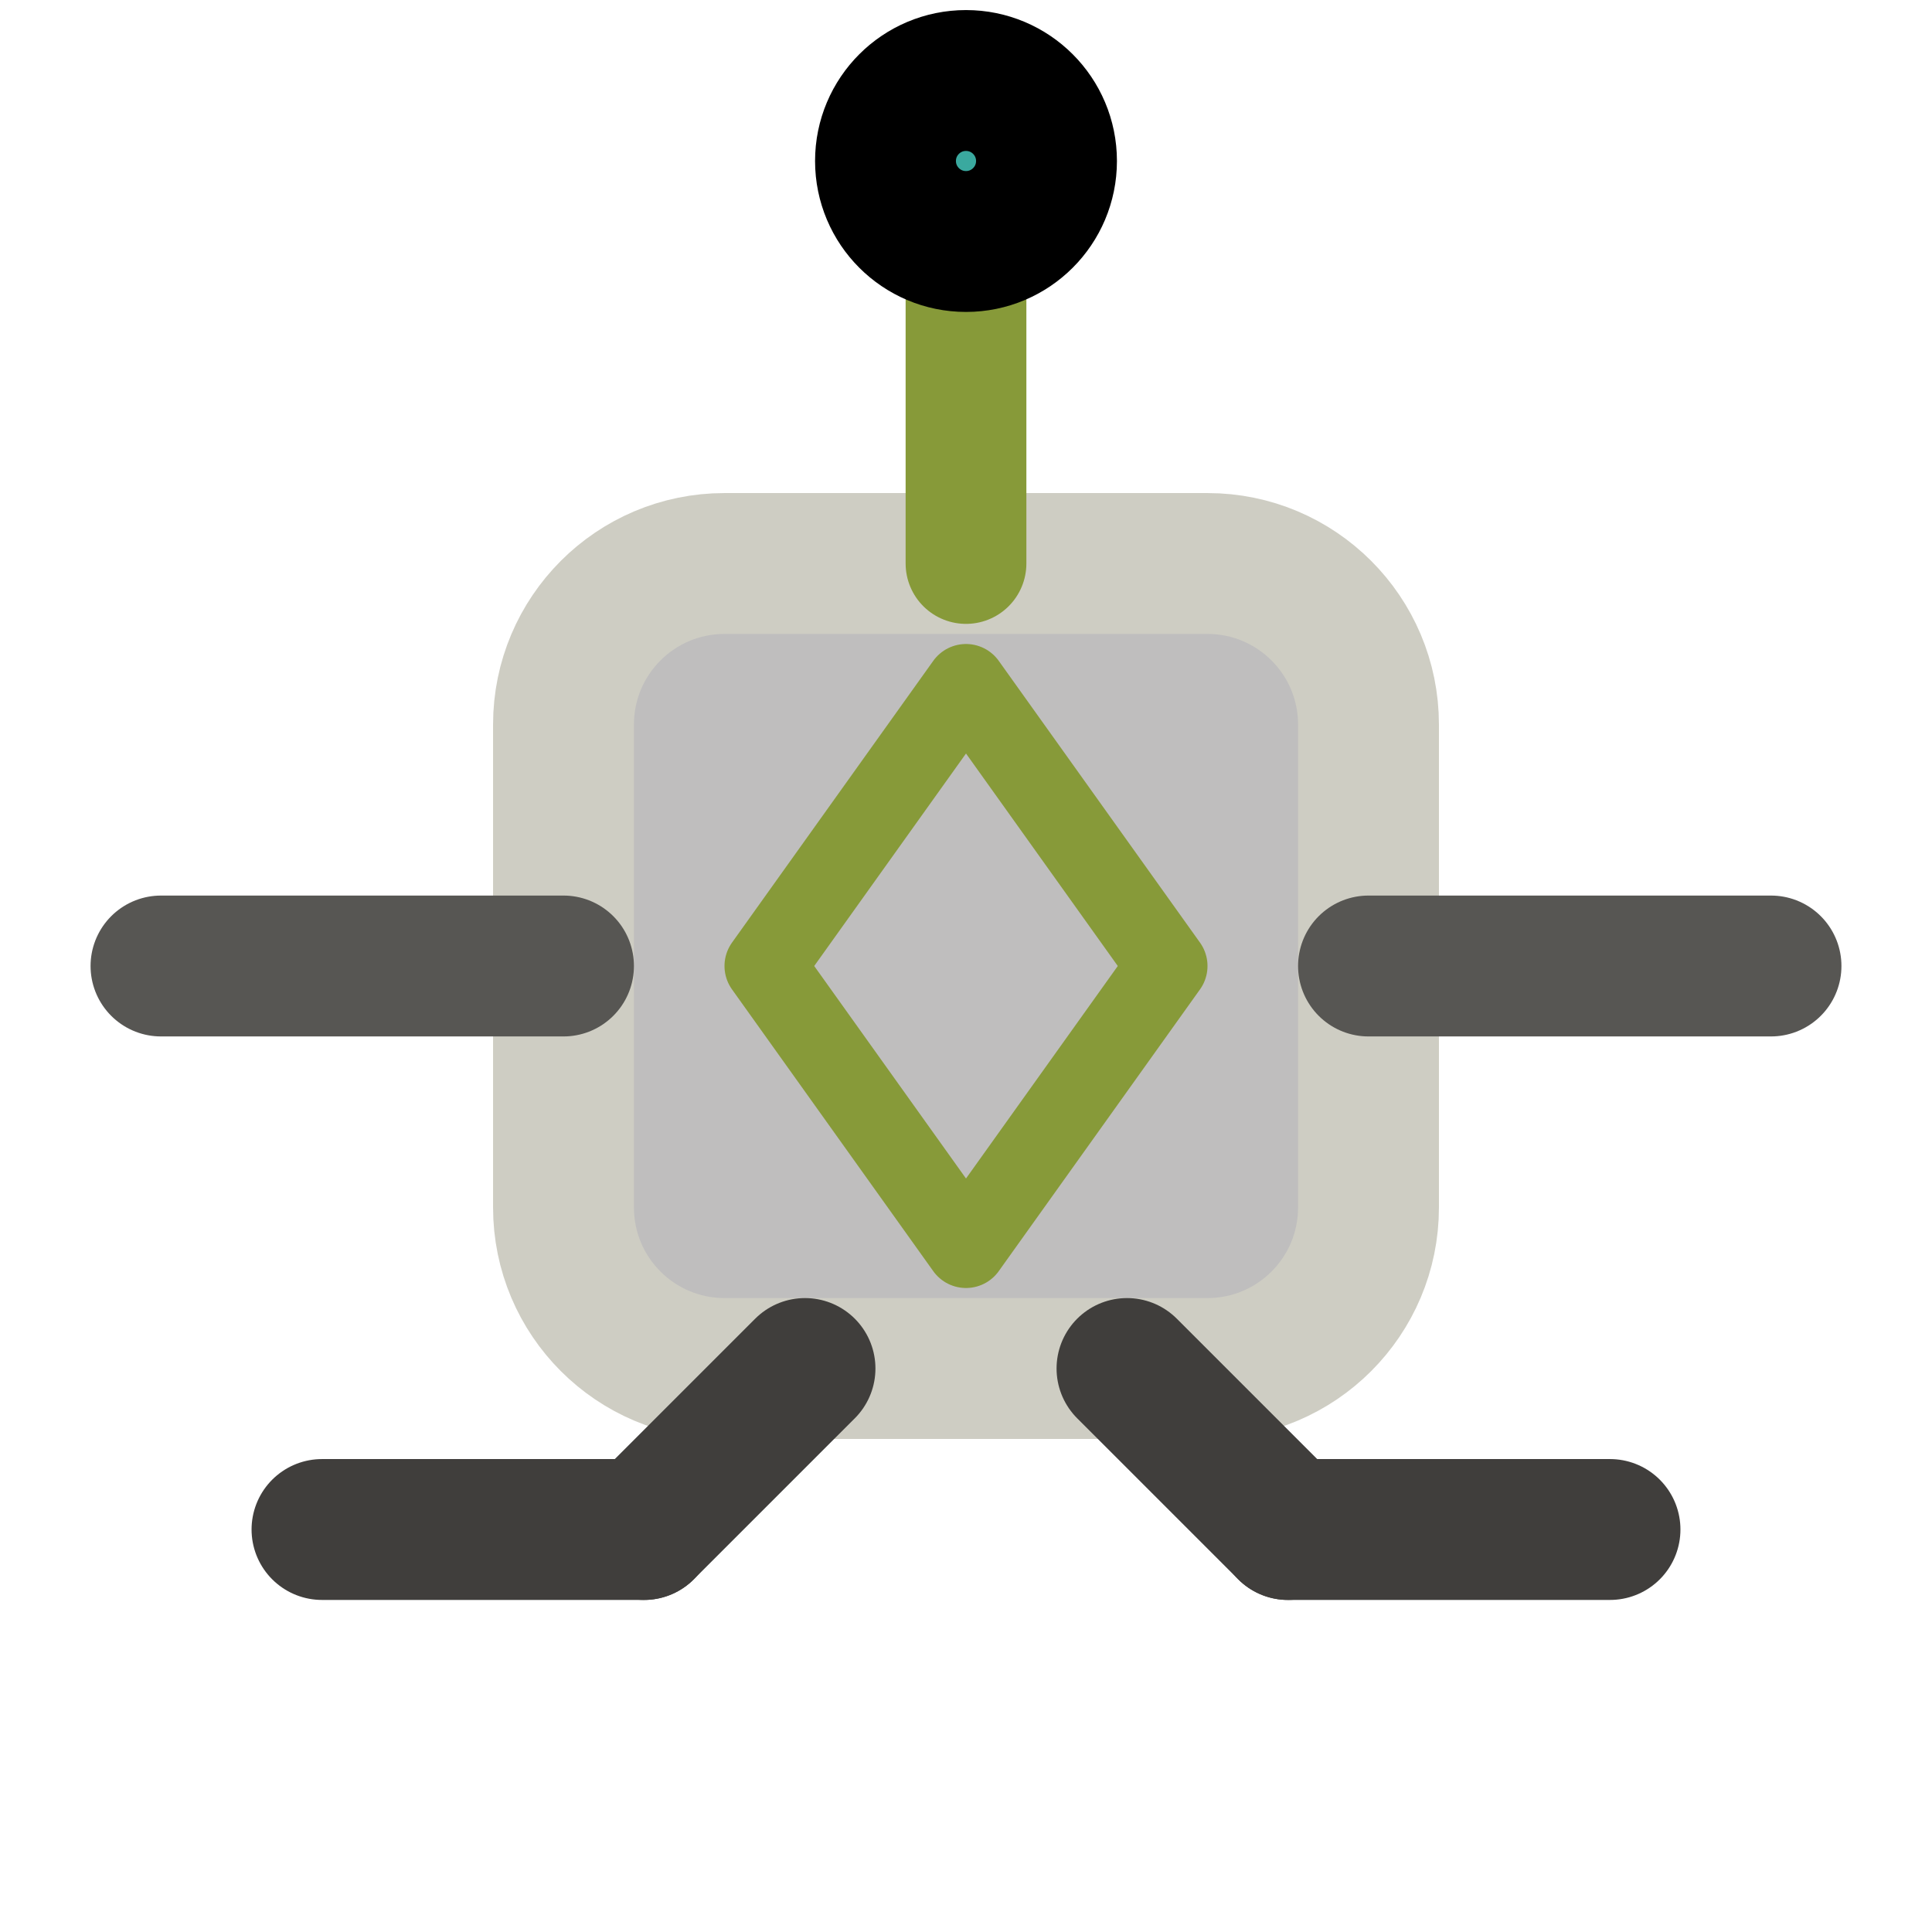
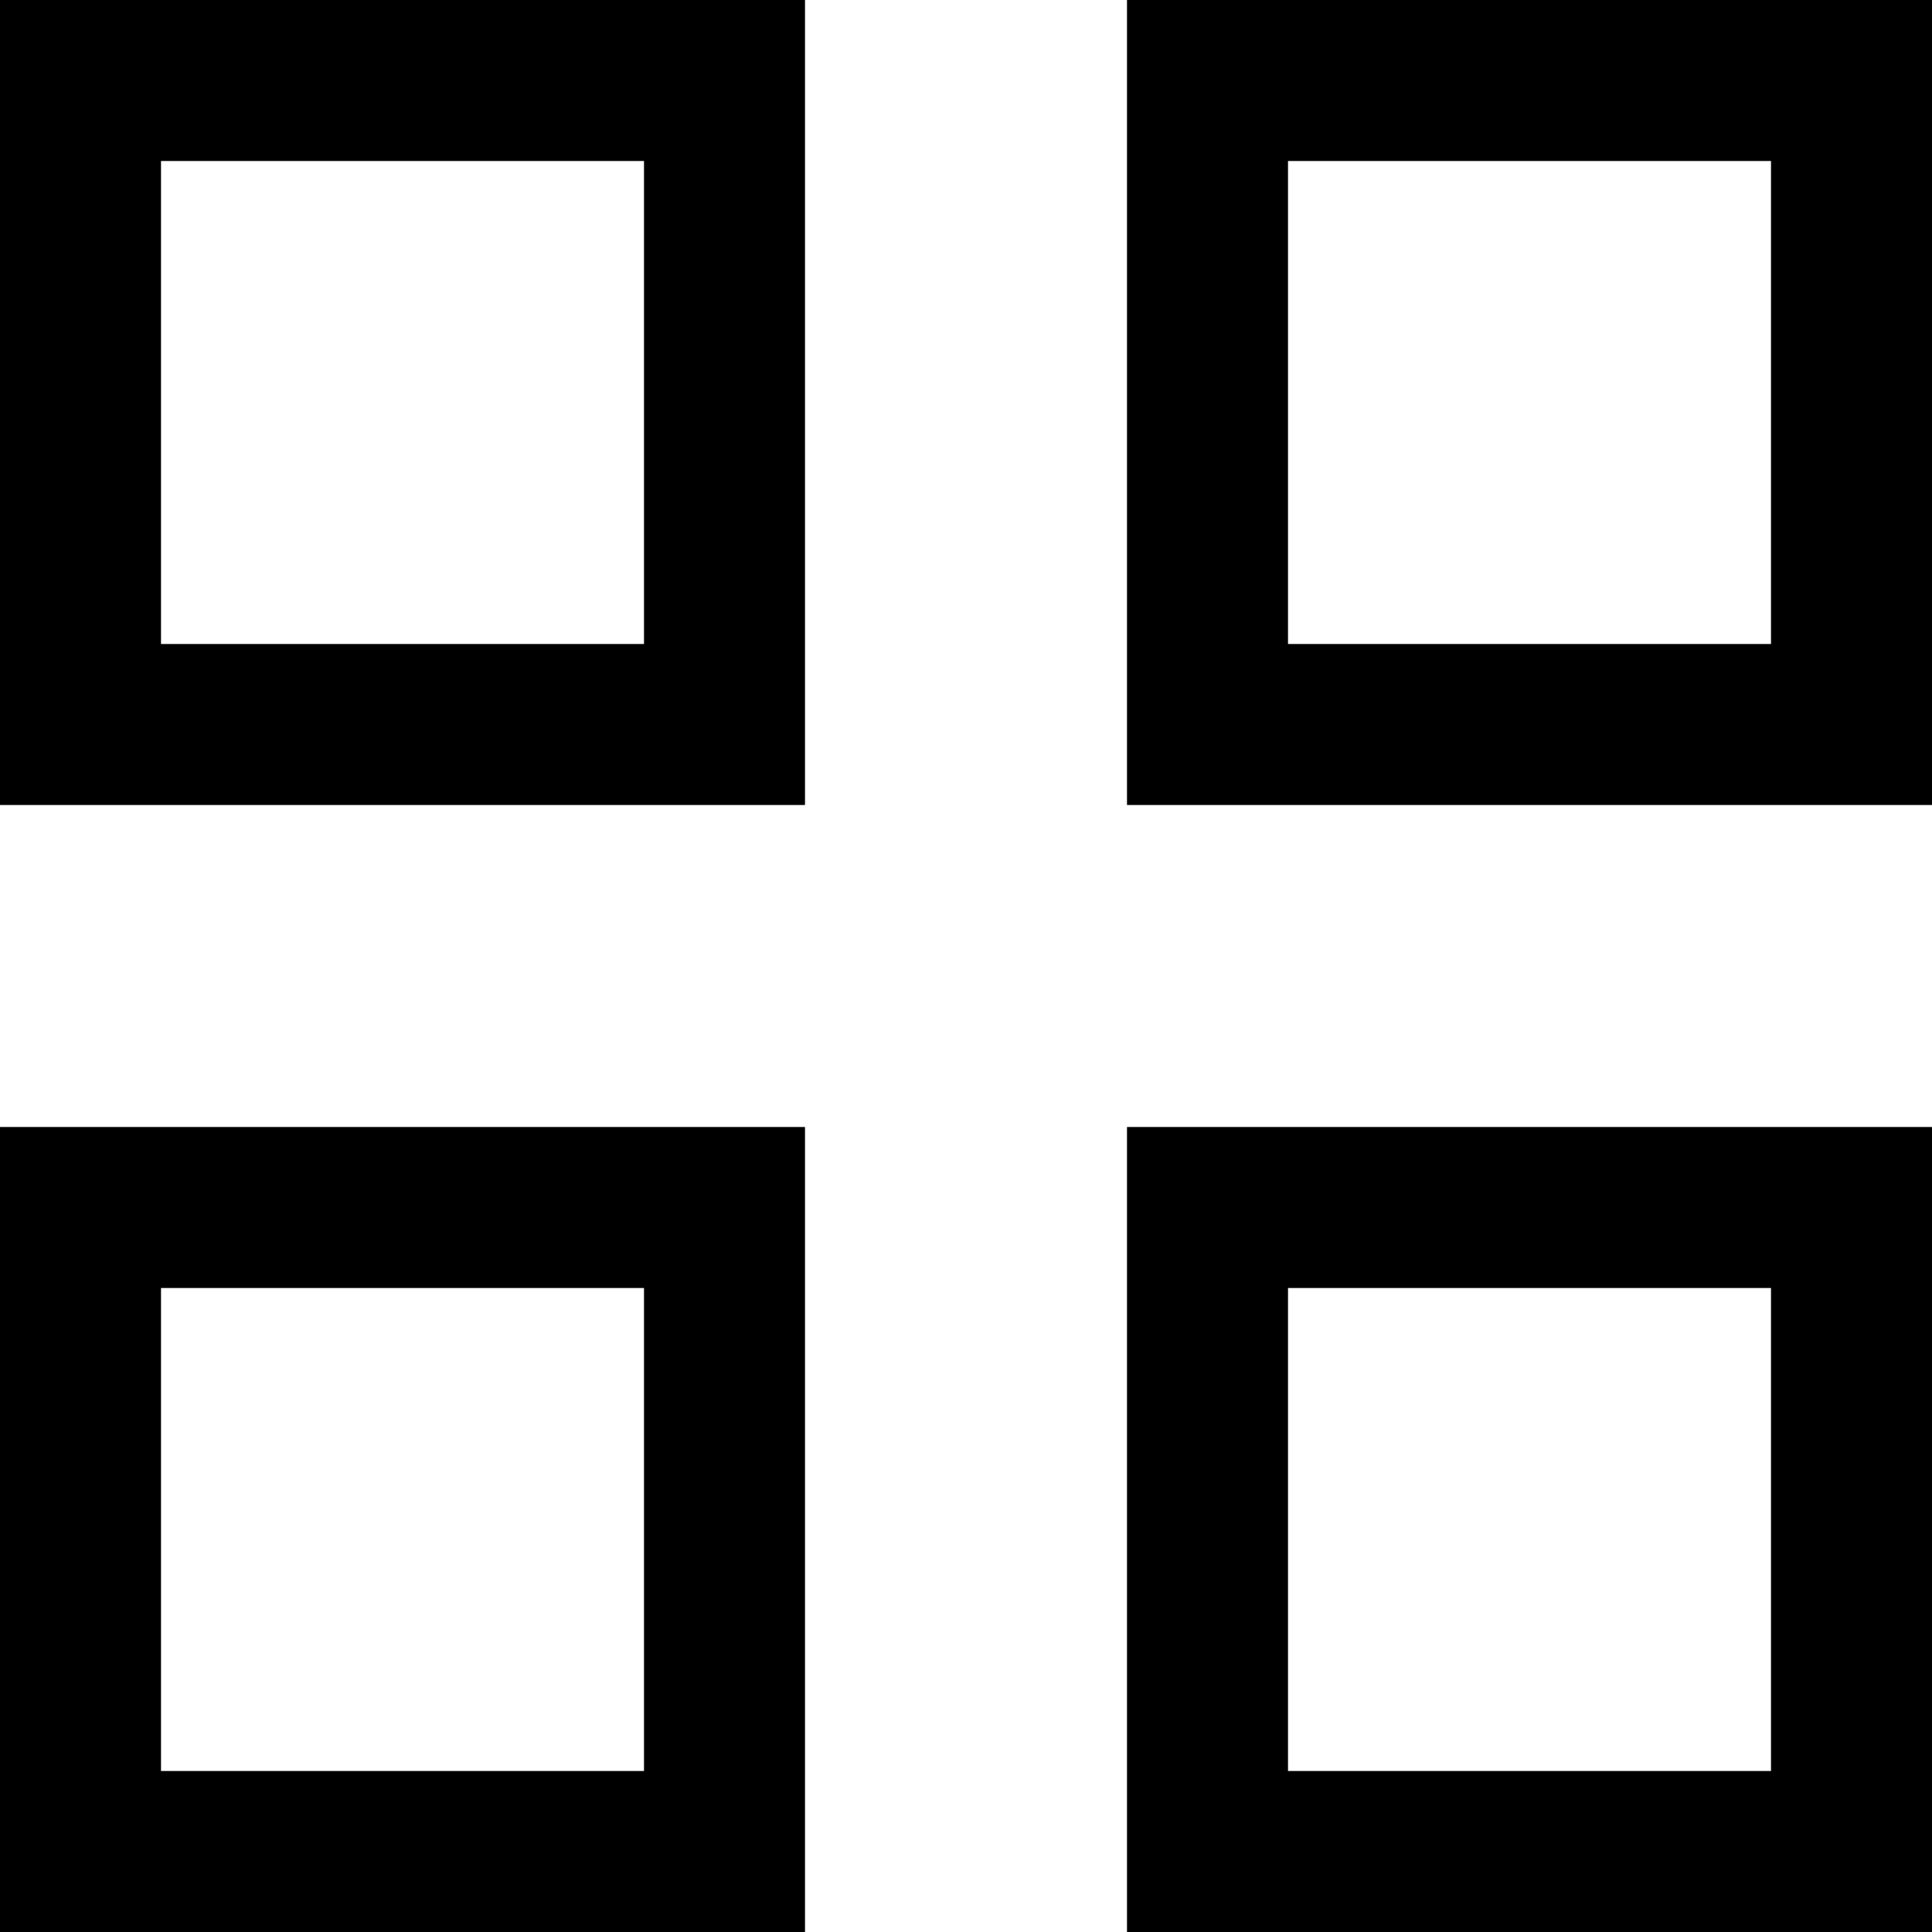
- <svg xmlns="http://www.w3.org/2000/svg" viewBox="0 0 24 24" width="100%" height="100%" fill="none" stroke="currentColor" stroke-width="1.75" stroke-linecap="round" stroke-linejoin="round" role="img" aria-label="Circuit Logic Icon">
-   <rect x="7" y="7" width="10" height="10" rx="2" stroke="#CECDC3" stroke-width="1.75" fill="#282726" fill-opacity="0.3" />
-   <polygon points="12,8.5 14.5,12 12,15.5 9.5,12" stroke="#879A39" stroke-width="1" />
-   <line x1="2" y1="12" x2="7" y2="12" stroke="#575653" />
-   <line x1="17" y1="12" x2="22" y2="12" stroke="#575653" />
-   <line x1="4" y1="19" x2="8" y2="19" stroke="#403E3C" />
-   <line x1="8" y1="19" x2="10" y2="17" stroke="#403E3C" />
-   <line x1="20" y1="19" x2="16" y2="19" stroke="#403E3C" />
-   <line x1="16" y1="19" x2="14" y2="17" stroke="#403E3C" />
-   <line x1="12" y1="7" x2="12" y2="2" stroke="#879A39" stroke-width="1.5" />
-   <circle cx="12" cy="2" r="1" fill="#3AA99F" />
+ <svg xmlns="http://www.w3.org/2000/svg" width="24" height="24" viewBox="0 0 24 24">
+   <path fill="none" stroke="currentColor" stroke-width="2" d="M9 15v8H1v-8zm14 0v8h-8v-8zM9 1v8H1V1zm14 0v8h-8V1z" />
</svg>
